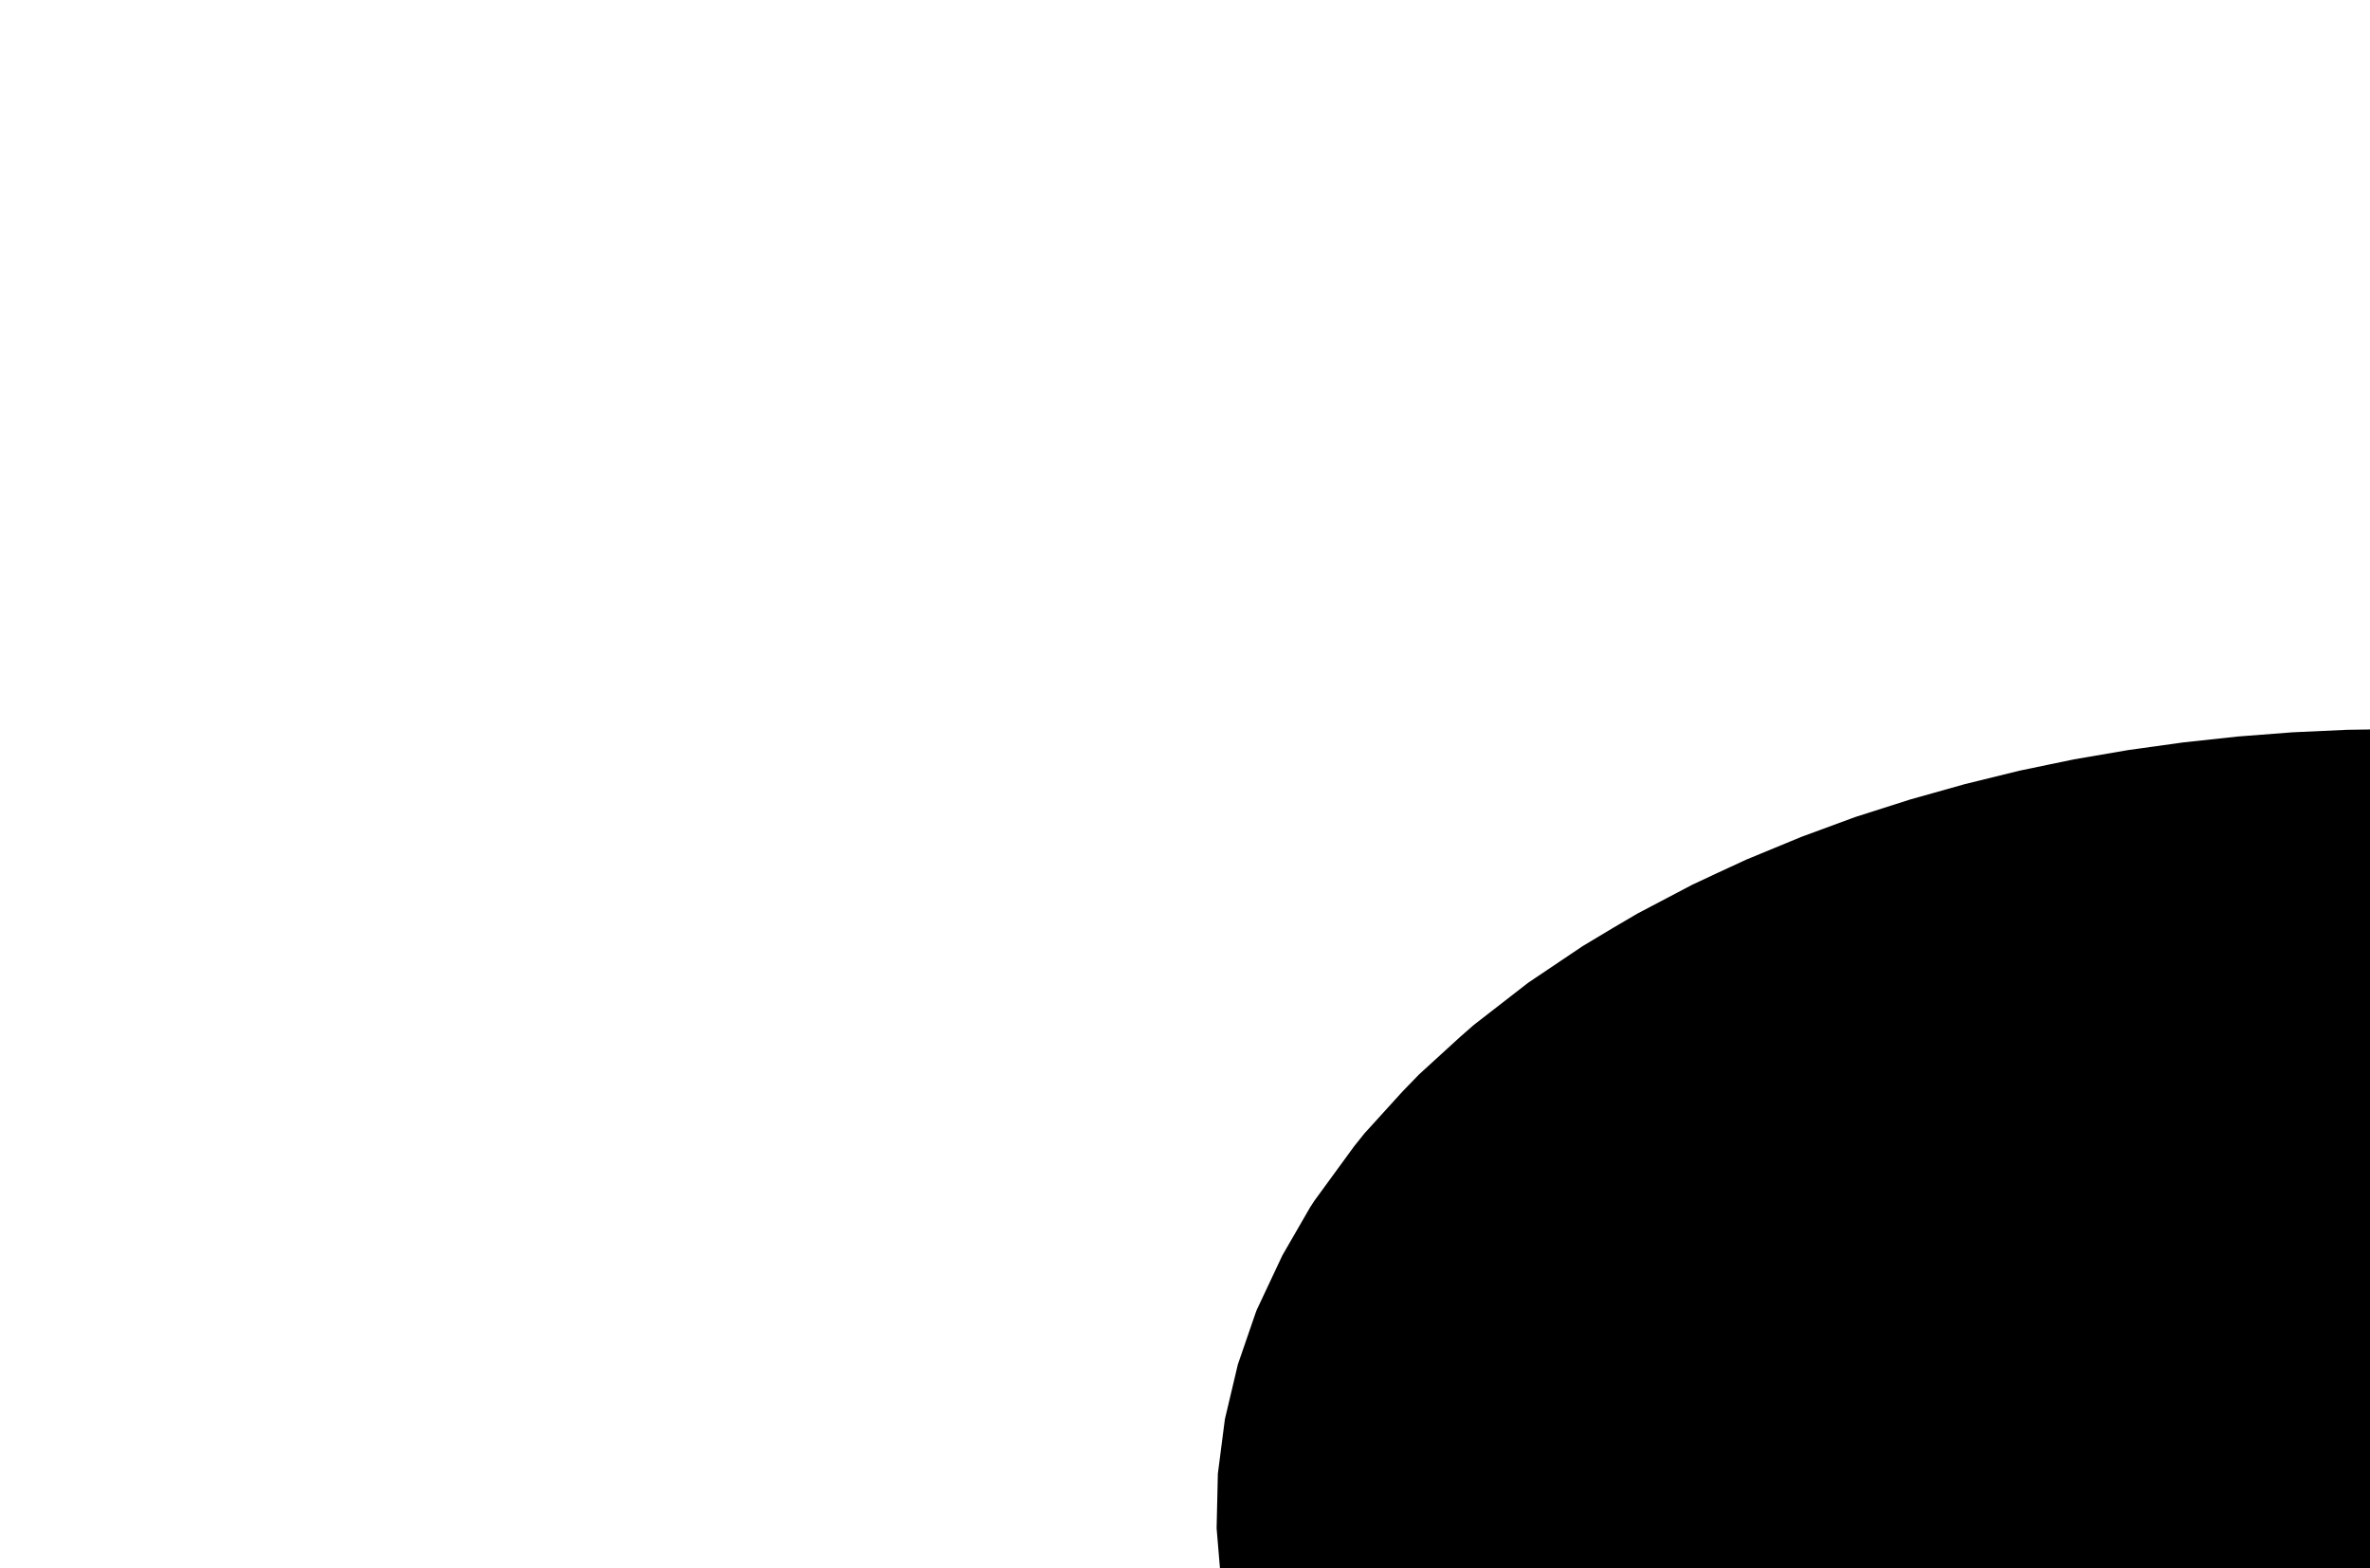
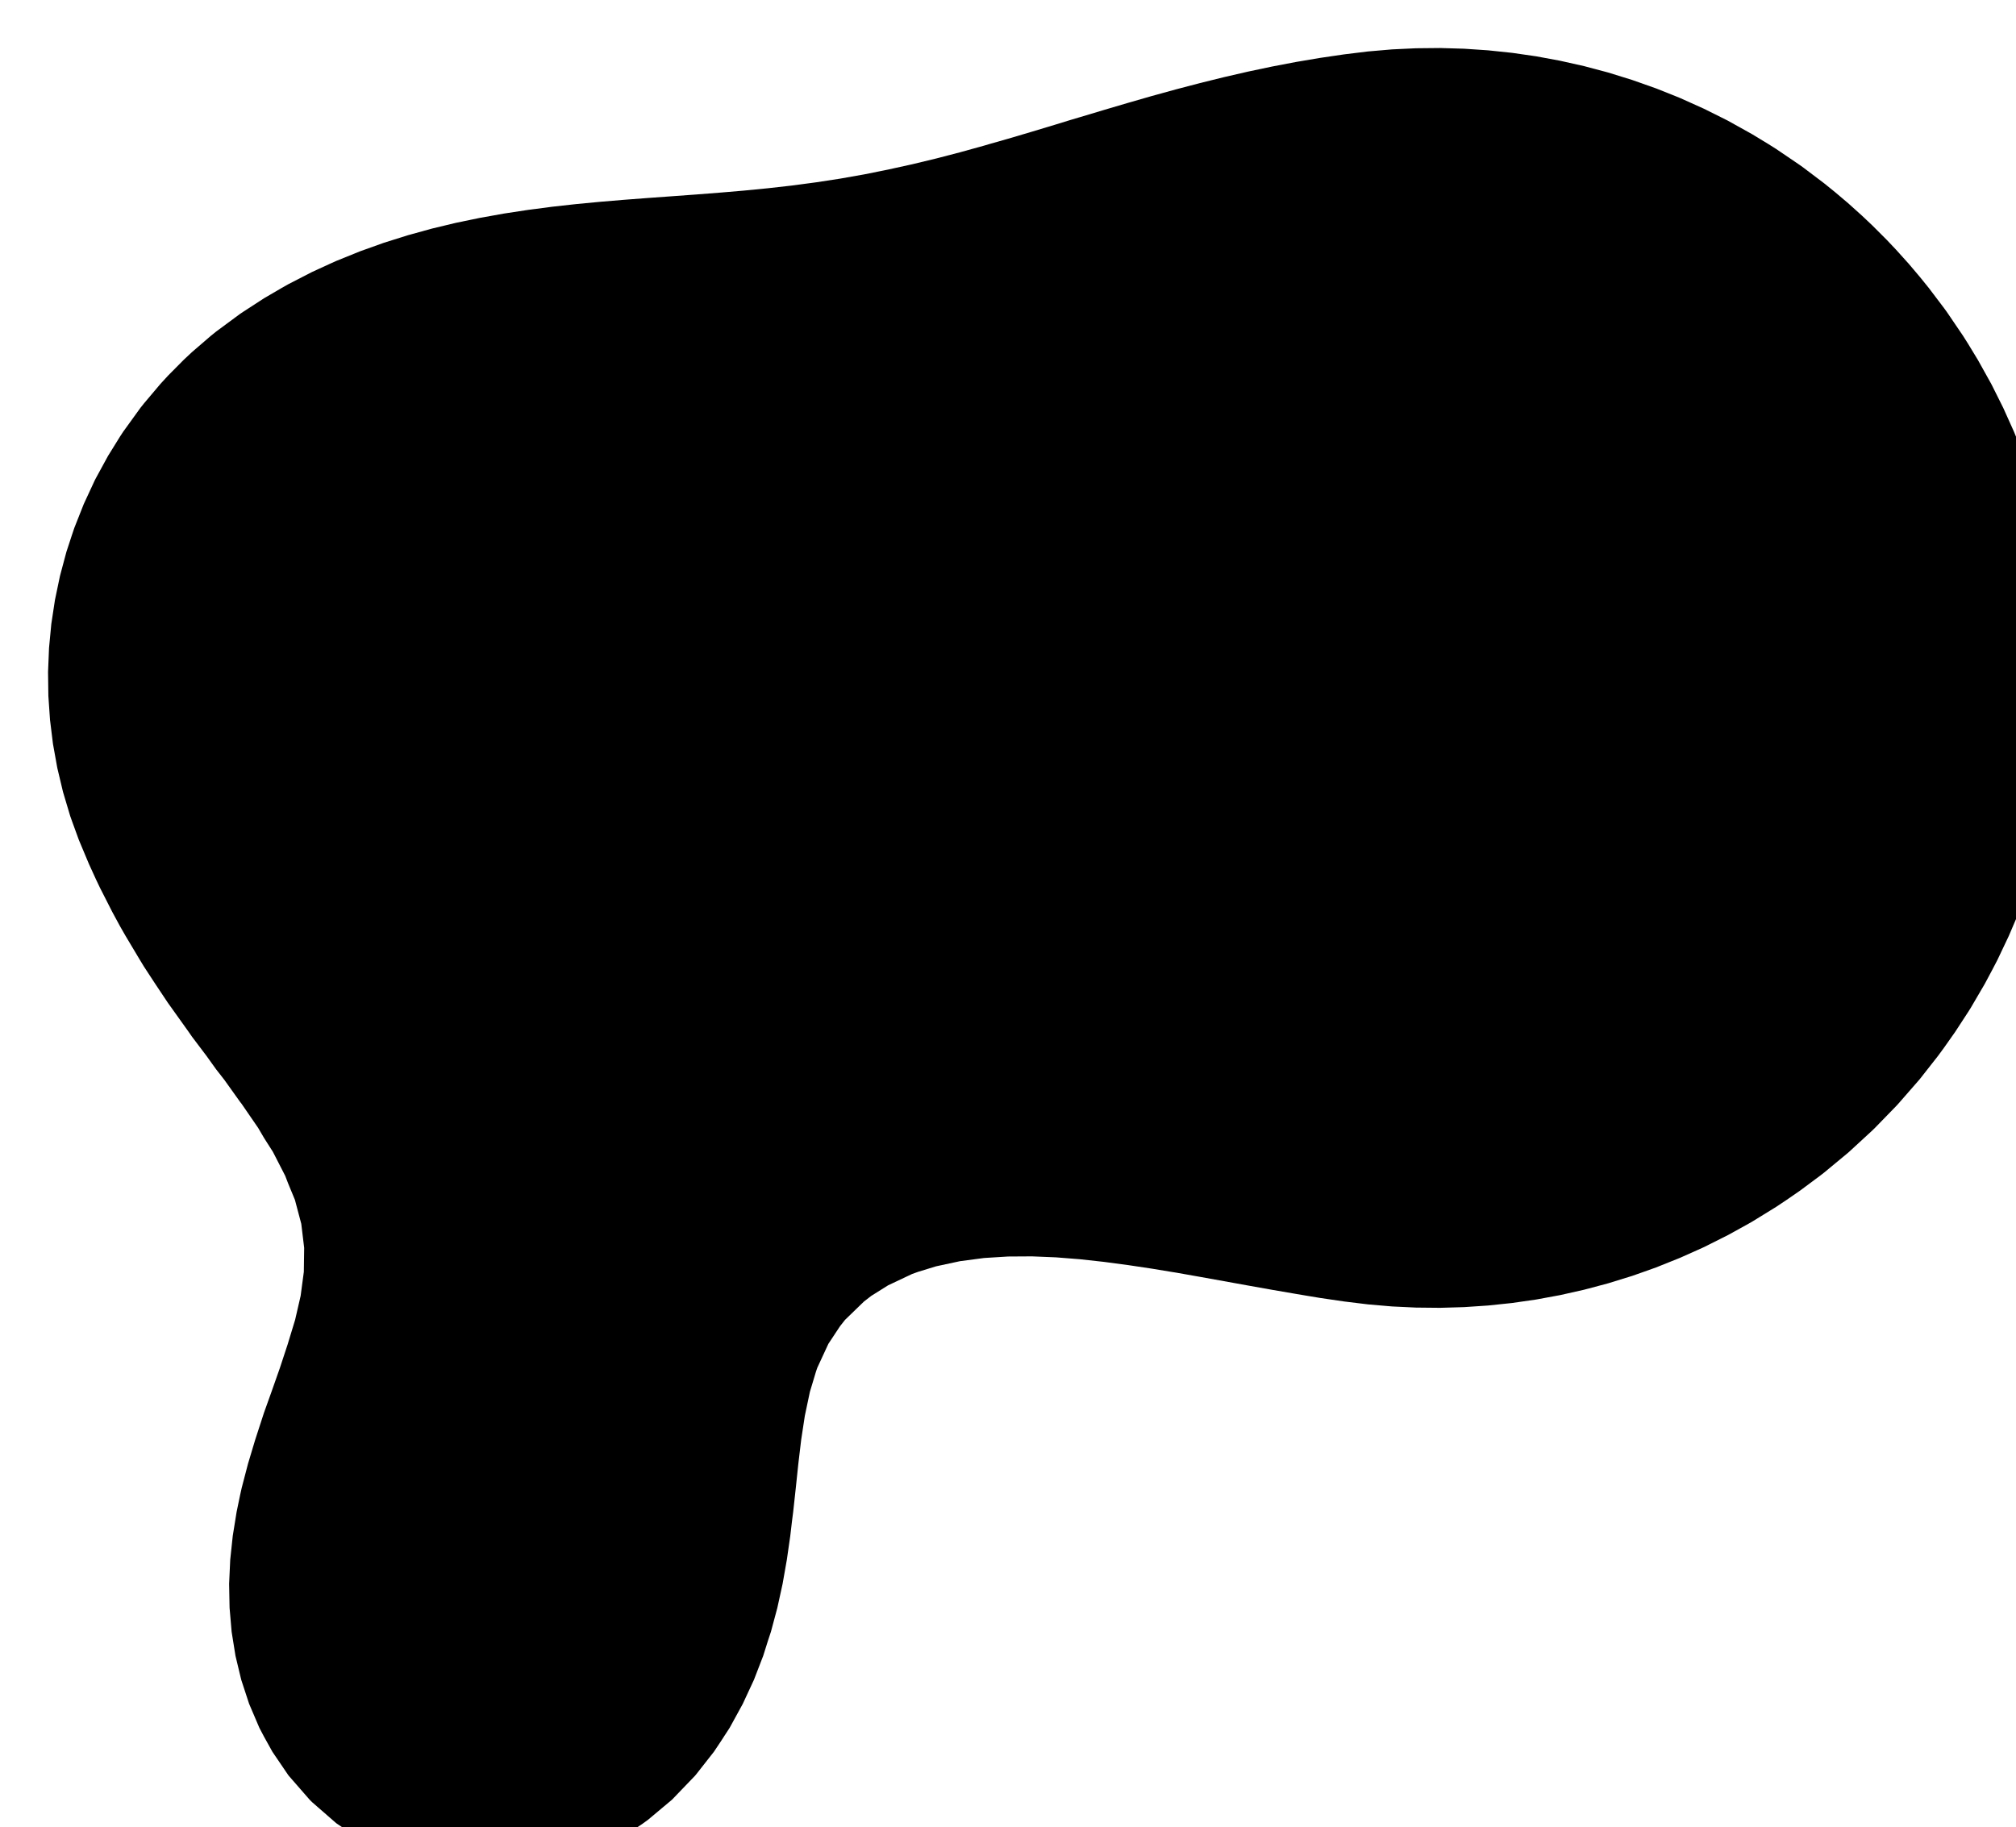
<svg xmlns="http://www.w3.org/2000/svg" viewbox="0 0 88 88">
-   <path fill-rule="evenodd" d="  M38 13.912  L38 13.912  L39 13.741  L40 13.602  L41 13.494  L42 13.417  L43 13.371  L44 13.356  L45 13.371  L46 13.417  L47 13.494  L48 13.602  L49 13.741  L50 13.912  L50.428 14  L51 14.12  L52 14.366  L53 14.647  L54 14.966  L54.094 15  L55 15.334  L56 15.747  L56.548 16  L57 16.212  L58 16.738  L58.446 17  L59 17.332  L59.994 18  L60 18.004  L61 18.78  L61.251 19  L62 19.684  L62.306 20  L63 20.764  L63.189 21  L63.919 22  L64 22.125  L64.505 23  L64.975 24  L65 24.067  L65.321 25  L65.558 26  L65.687 27  L65.71 28  L65.627 29  L65.436 30  L65.137 31  L65 31.347  L64.72 32  L64.186 33  L64 33.3  L63.515 34  L63 34.663  L62.703 35  L62 35.745  L61.726 36  L61 36.648  L60.552 37  L60 37.422  L59.148 38  L59 38.098  L58 38.691  L57.416 39  L57 39.216  L56 39.682  L55.236 40  L55 40.096  L54 40.459  L53 40.782  L52.236 41  L52 41.066  L51 41.306  L50 41.513  L49 41.687  L48 41.828  L47 41.938  L46.207 42  L46 42.016  L45 42.061  L44 42.076  L43 42.061  L42 42.016  L41.793 42  L41 41.938  L40 41.828  L39 41.687  L38 41.513  L37 41.306  L36 41.066  L35.764 41  L35 40.782  L34 40.459  L33 40.096  L32.764 40  L32 39.681  L31 39.216  L30.584 39  L30 38.691  L29 38.098  L28.852 38  L28 37.422  L27.448 37  L27 36.648  L26.274 36  L26 35.745  L25.297 35  L25 34.663  L24.485 34  L24 33.3  L23.814 33  L23.28 32  L23 31.347  L22.863 31  L22.564 30  L22.374 29  L22.29 28  L22.313 27  L22.442 26  L22.679 25  L23 24.067  L23.025 24  L23.495 23  L24 22.125  L24.081 22  L24.811 21  L25 20.764  L25.694 20  L26 19.684  L26.749 19  L27 18.78  L28 18.004  L28.006 18  L29 17.332  L29.554 17  L30 16.738  L31 16.212  L31.452 16  L32 15.747  L33 15.334  L33.906 15  L34 14.966  L35 14.647  L36 14.366  L37 14.12  Z  " style="fill:black; stroke:none; stroke-width:0" />
+   <path fill-rule="evenodd" d="  M52 2.984  L52 2.984  L53 2.773  L54 2.582  L55 2.413  L56 2.266  L57 2.144  L58 2.058  L59 2.011  L60 2.001  L61 2.03  L62 2.097  L63 2.202  L64 2.346  L65 2.531  L66 2.755  L66.922 3  L67 3.021  L68 3.331  L69 3.684  L69.793 4  L70 4.084  L71 4.534  L71.934 5  L72 5.034  L73 5.591  L73.673 6  L74 6.206  L75 6.885  L75.158 7  L76 7.637  L76.449 8  L77 8.466  L77.593 9  L78 9.385  L78.615 10  L79 10.407  L79.534 11  L80 11.551  L80.363 12  L81 12.842  L81.115 13  L81.794 14  L82 14.327  L82.409 15  L82.966 16  L83 16.066  L83.466 17  L83.916 18  L84 18.207  L84.316 19  L84.67 20  L84.979 21  L85 21.078  L85.245 22  L85.47 23  L85.654 24  L85.798 25  L85.903 26  L85.97 27  L85.999 28  L85.989 29  L85.942 30  L85.856 31  L85.731 32  L85.567 33  L85.362 34  L85.117 35  L85 35.411  L84.83 36  L84.498 37  L84.122 38  L84 38.291  L83.697 39  L83.223 40  L83 40.428  L82.695 41  L82.11 42  L82 42.175  L81.462 43  L81 43.656  L80.748 44  L80 44.953  L79.961 45  L79.088 46  L79 46.095  L78.12 47  L78 47.117  L77.041 48  L77 48.036  L76 48.865  L75.825 49  L75 49.614  L74.441 50  L74 50.294  L73 50.91  L72.842 51  L72 51.465  L71 51.967  L70.928 52  L70 52.415  L69 52.816  L68.484 53  L68 53.17  L67 53.479  L66 53.745  L65 53.97  L64.836 54  L64 54.154  L63 54.298  L62 54.403  L61 54.47  L60 54.499  L59 54.489  L58 54.442  L57 54.356  L56 54.234  L55 54.087  L54.474 54  L54 53.92  L53 53.748  L52 53.57  L51 53.389  L50 53.209  L49 53.032  L48.799 53  L48 52.868  L47 52.718  L46 52.585  L45 52.475  L44 52.396  L43 52.355  L42 52.361  L41 52.423  L40 52.555  L39 52.77  L38.251 53  L38 53.09  L37 53.563  L36.303 54  L36 54.234  L35.209 55  L35 55.265  L34.514 56  L34.051 57  L34 57.149  L33.744 58  L33.533 59  L33.381 60  L33.262 61  L33.157 62  L33.048 63  L33 63.375  L32.927 64  L32.783 65  L32.607 66  L32.388 67  L32.12 68  L32 68.362  L31.799 69  L31.413 70  L31 70.889  L30.949 71  L30.401 72  L30 72.617  L29.744 73  L29 73.948  L28.956 74  L28 74.995  L27.994 75  L27 75.833  L26.77 76  L26 76.511  L25.111 77  L25 77.057  L24 77.478  L23 77.791  L22 77.999  L21.987 78  L21 78.106  L20 78.118  L19 78.035  L18.807 78  L18 77.853  L17 77.567  L16 77.169  L15.665 77  L15 76.642  L14.044 76  L14 75.968  L13 75.096  L12.904 75  L12.032 74  L12 73.957  L11.35 73  L11 72.369  L10.806 72  L10.379 71  L10.051 70  L10 69.788  L9.811 69  L9.651 68  L9.565 67  L9.546 66  L9.592 65  L9.698 64  L9.859 63  L10 62.32  L10.071 62  L10.332 61  L10.632 60  L10.957 59  L11 58.868  L11.311 58  L11.663 57  L11.992 56  L12 55.971  L12.296 55  L12.526 54  L12.659 53  L12.673 52  L12.553 51  L12.288 50  L12 49.303  L11.884 49  L11.371 48  L11 47.418  L10.755 47  L10.068 46  L10 45.913  L9.348 45  L9 44.554  L8.603 44  L8 43.202  L7.86 43  L7.146 42  L7 41.797  L6.469 41  L6 40.283  L5.828 40  L5.231 39  L5 38.597  L4.677 38  L4.168 37  L4 36.648  L3.704 36  L3.285 35  L3 34.217  L2.923 34  L2.625 33  L2.387 32  L2.207 31  L2.084 30  L2.015 29  L2.002 28  L2.043 27  L2.138 26  L2.29 25  L2.499 24  L2.766 23  L3 22.286  L3.096 22  L3.492 21  L3.956 20  L4 19.917  L4.5 19  L5 18.193  L5.126 18  L5.848 17  L6 16.809  L6.683 16  L7 15.655  L7.649 15  L8 14.671  L8.779 14  L9 13.821  L10 13.082  L10.122 13  L11 12.43  L11.736 12  L12 11.85  L13 11.335  L13.73 11  L14 10.878  L15 10.473  L16 10.115  L16.367 10  L17 9.801  L18 9.525  L19 9.285  L20 9.078  L20.44 9  L21 8.899  L22 8.747  L23 8.616  L24 8.505  L25 8.41  L26 8.326  L27 8.25  L28 8.178  L29 8.105  L30 8.027  L30.32 8  L31 7.942  L32 7.844  L33 7.731  L34 7.598  L35 7.445  L36 7.268  L37 7.067  L37.302 7  L38 6.847  L39 6.606  L40 6.346  L41 6.069  L41.234 6  L42 5.782  L43 5.486  L44 5.184  L44.599 5  L45 4.881  L46 4.581  L47 4.286  L47.993 4  L48 3.998  L49 3.723  L50 3.461  L51 3.214  Z  " style="fill:black; stroke:none; stroke-width:0" />
</svg>
